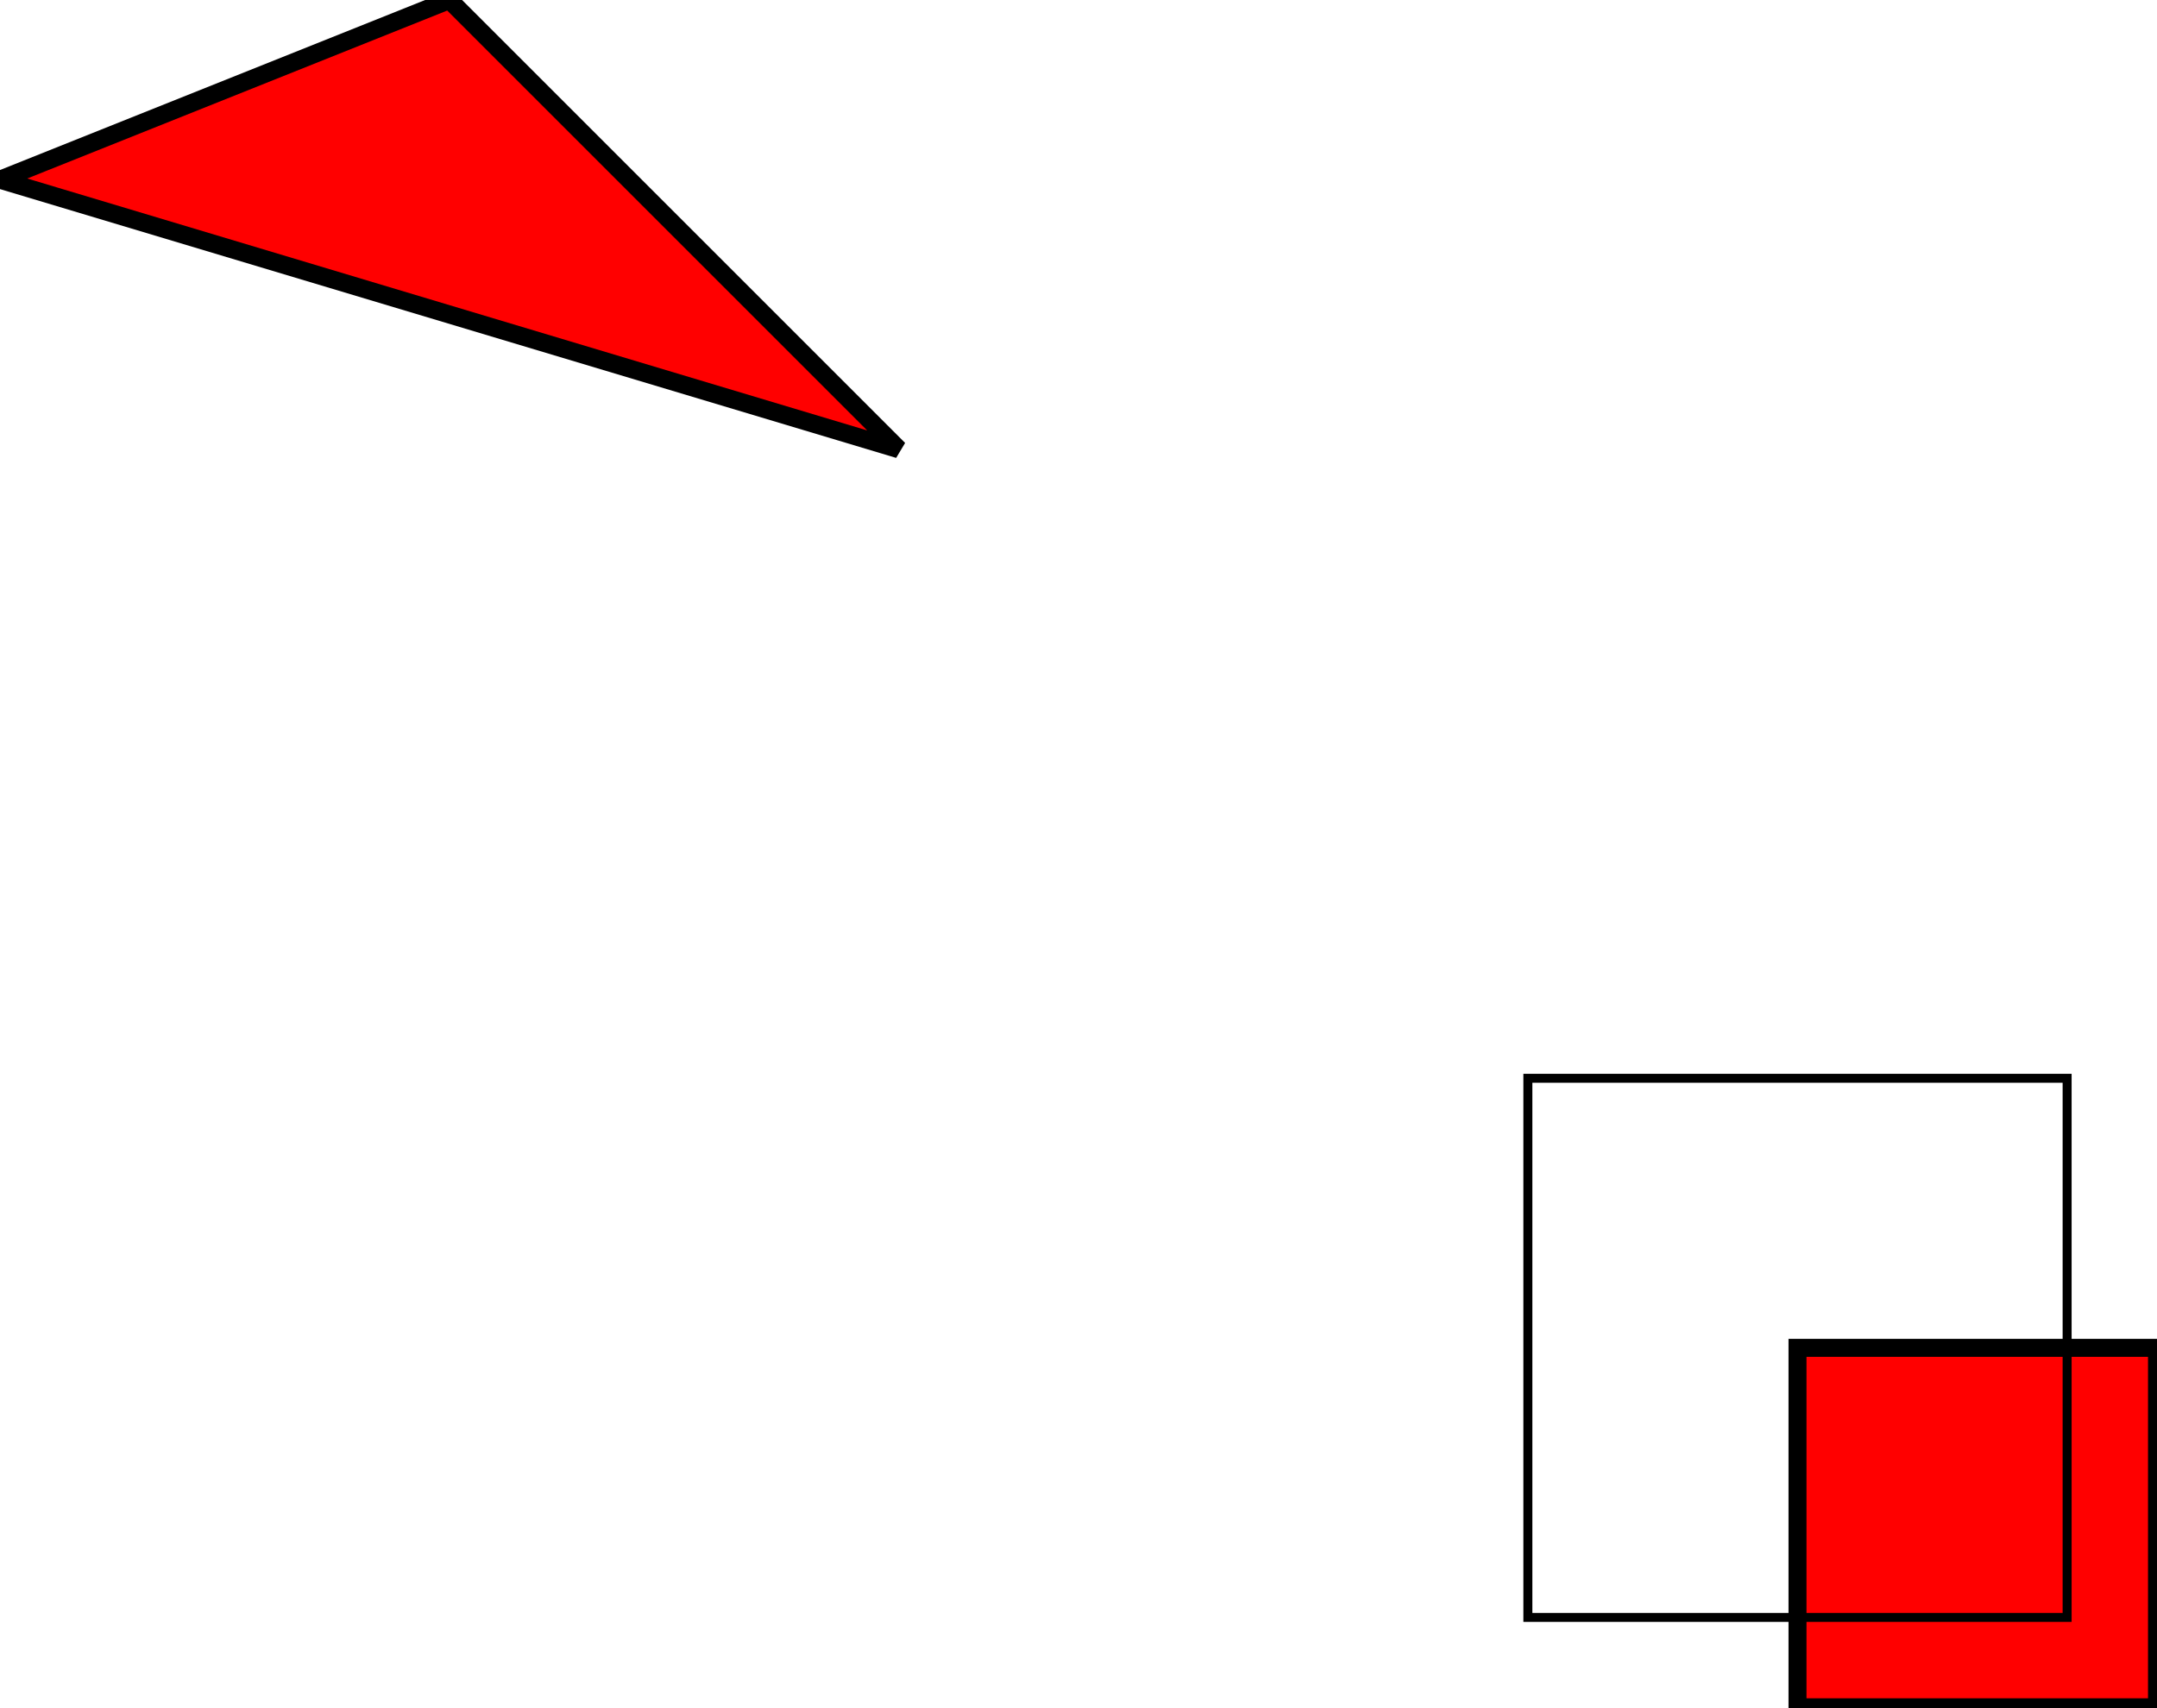
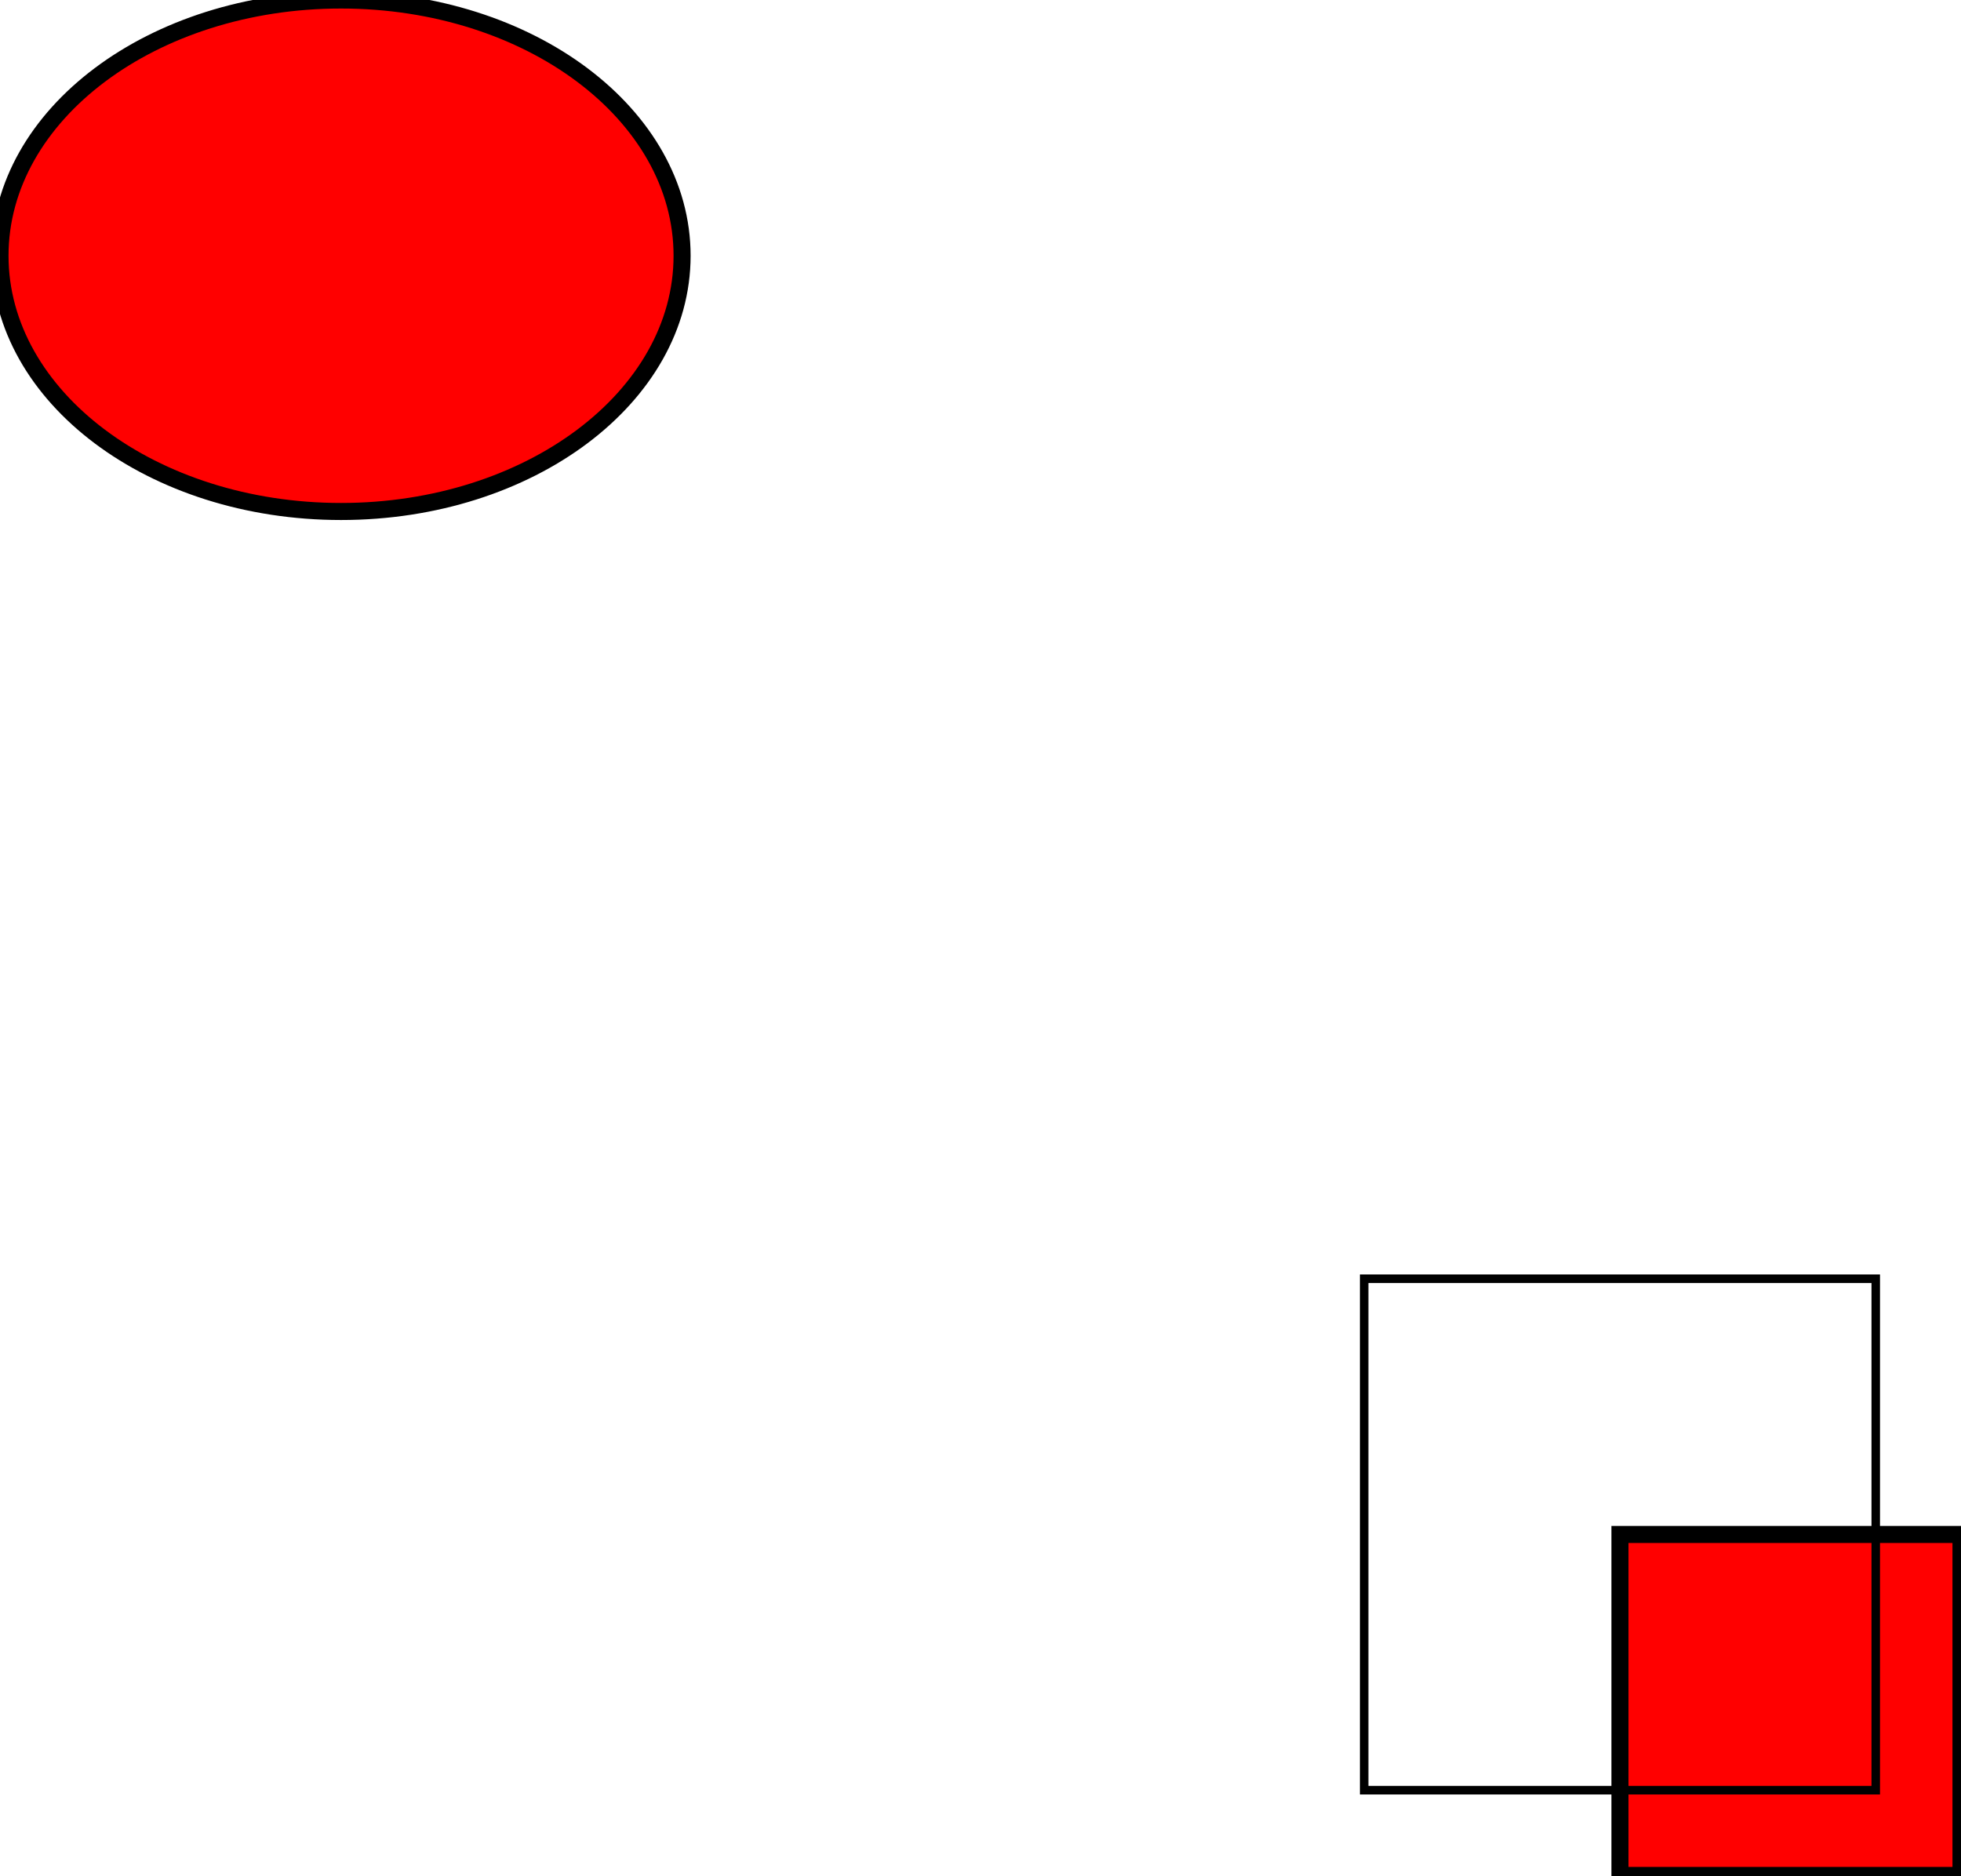
- <svg xmlns="http://www.w3.org/2000/svg" width="240.0" height="190.0" viewBox="-100.0 -50.0 240.0 190.0">
+ <svg xmlns="http://www.w3.org/2000/svg" width="230.0" height="220.0" viewBox="-90.0 -80.0 230.0 220.0">
  <polygon points="100.0,100.0 140.0,100.0 140.0,140.0 100.0,140.0" style="fill:red;stroke:black;stroke-width:2.0" />
-   <polygon points="-50.0,-50.0 0.0,0.0 -100.0,-30.0" style="fill:red;stroke:black;stroke-width:2.0" />
+   <ellipse cx="-50.0" cy="-50.0" rx="40.0" ry="30.0" style="fill:red;stroke:black;stroke-width:2.0" />
  <polygon points="70.0,70.0 130.0,70.0 130.0,130.0 70.0,130.0" style="fill:none;stroke:black;stroke-width:1.0" />
</svg>
